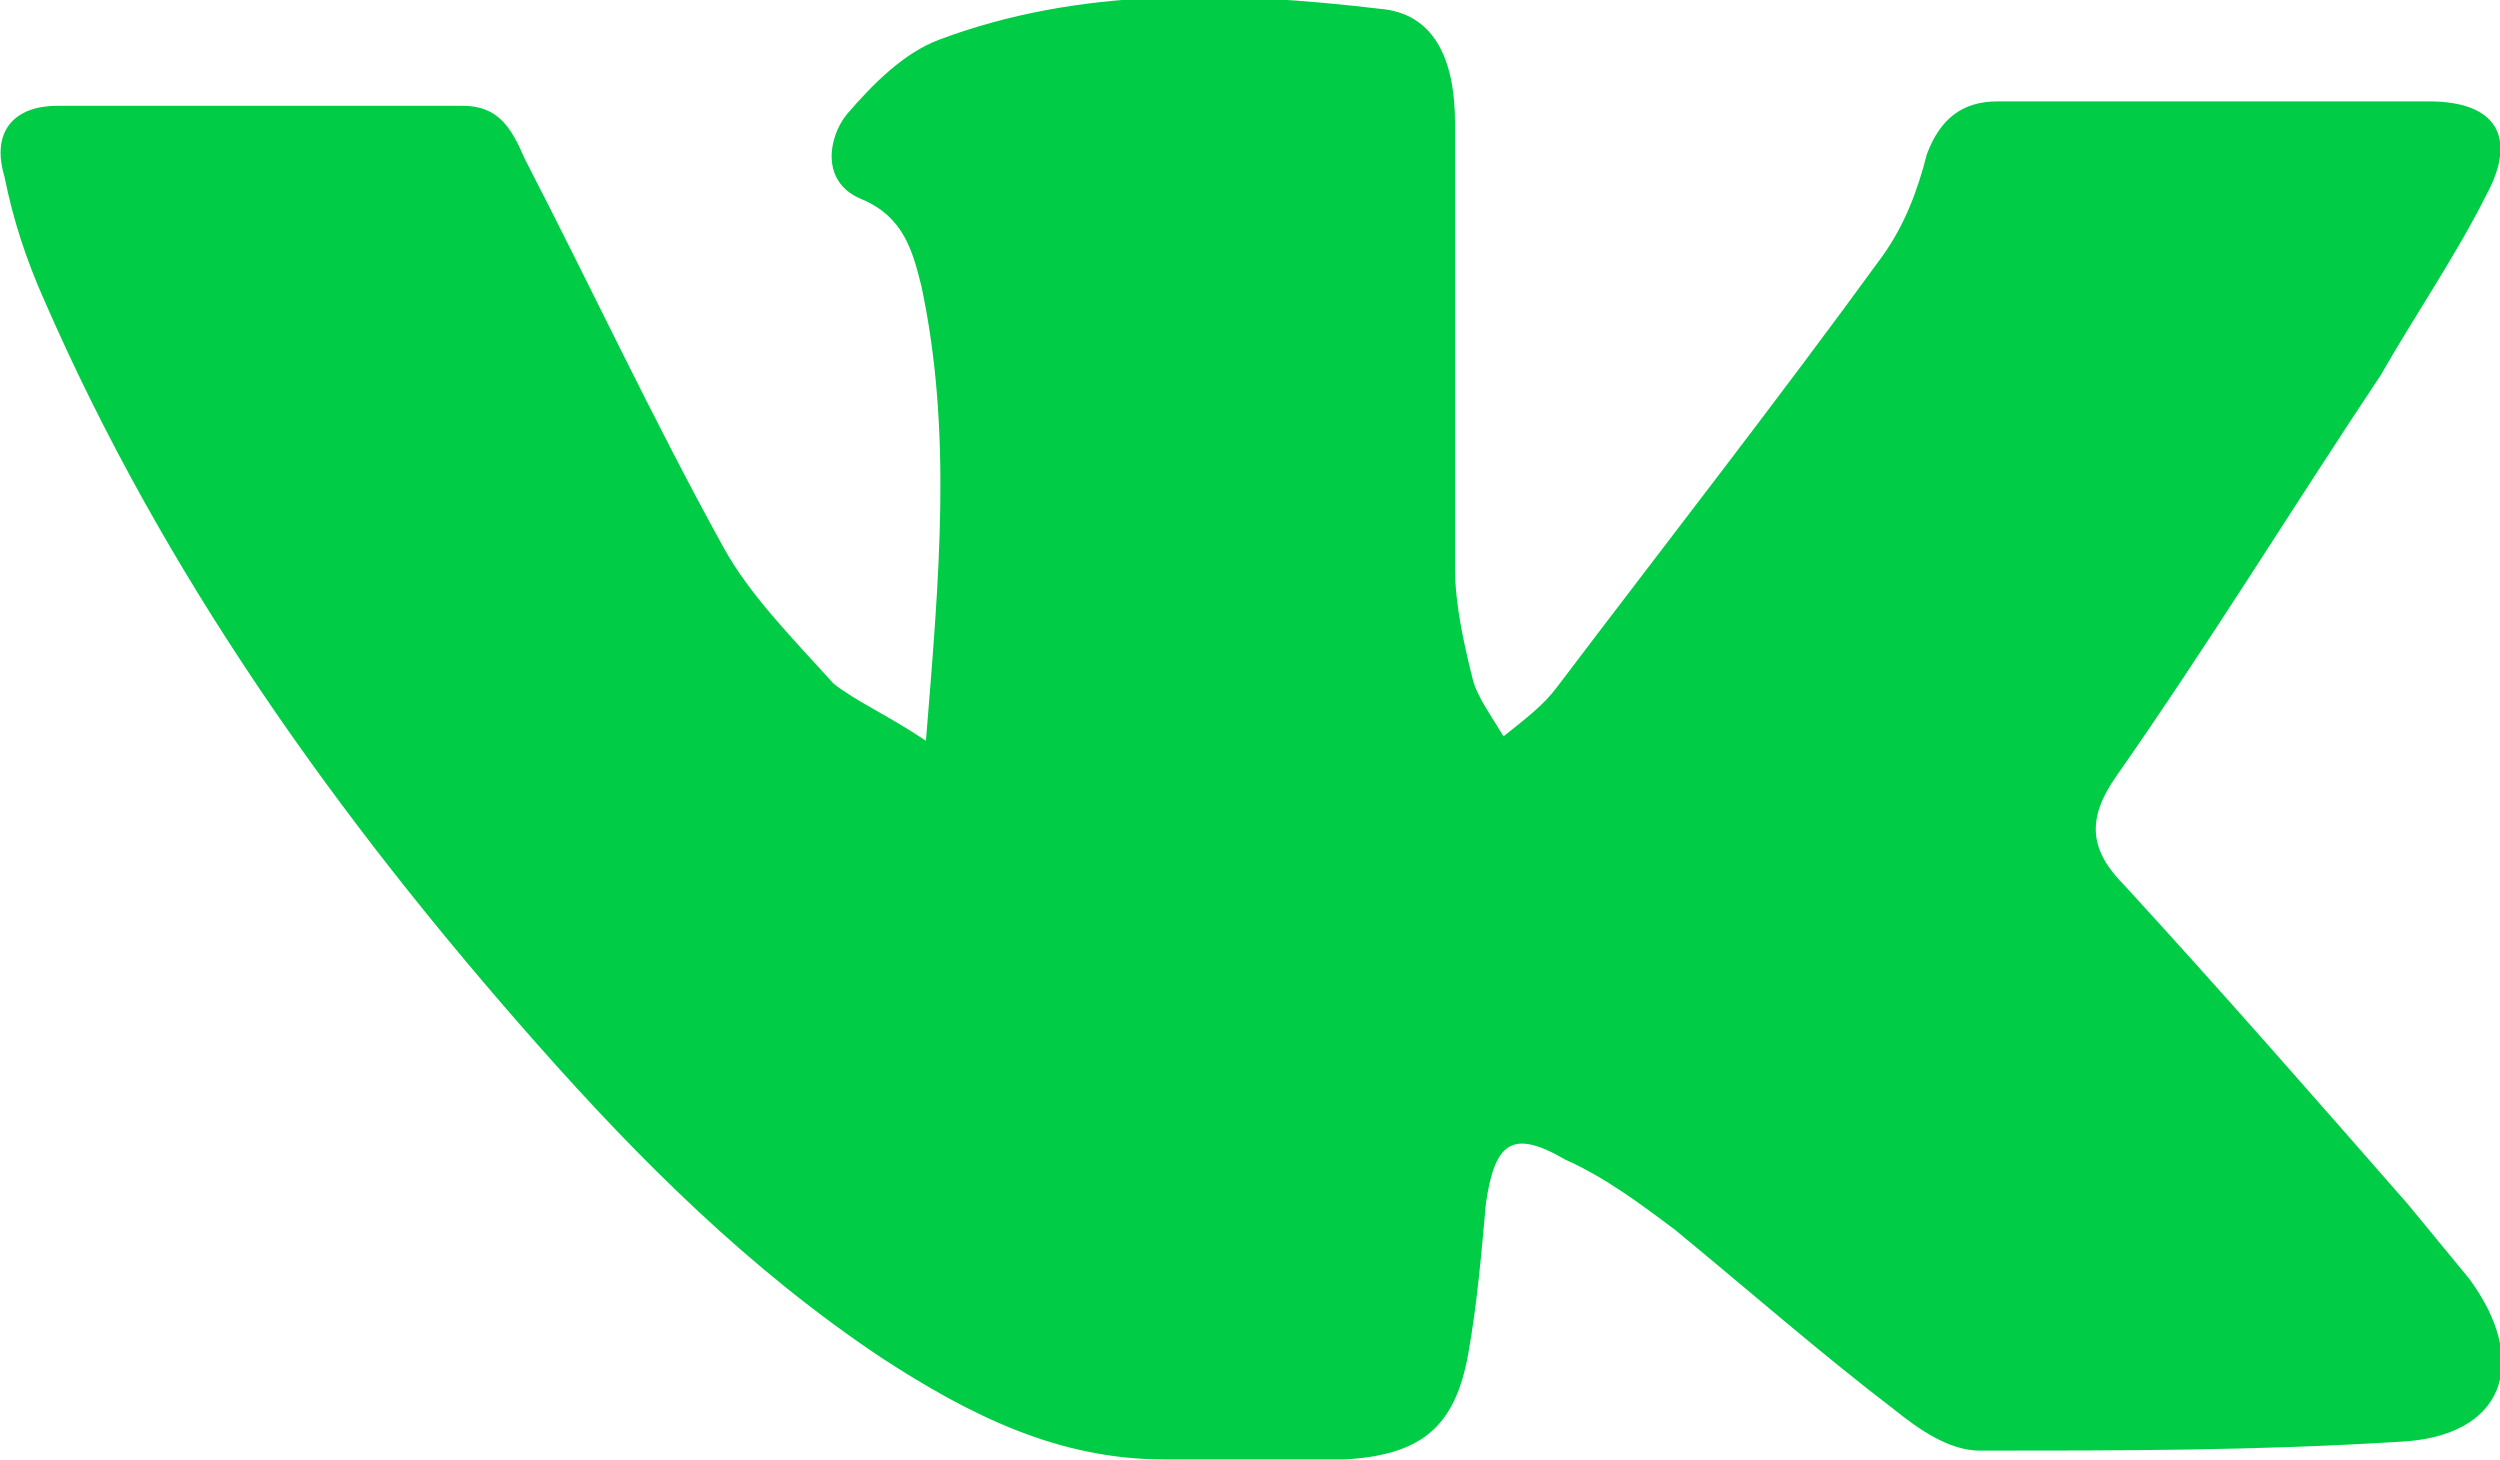
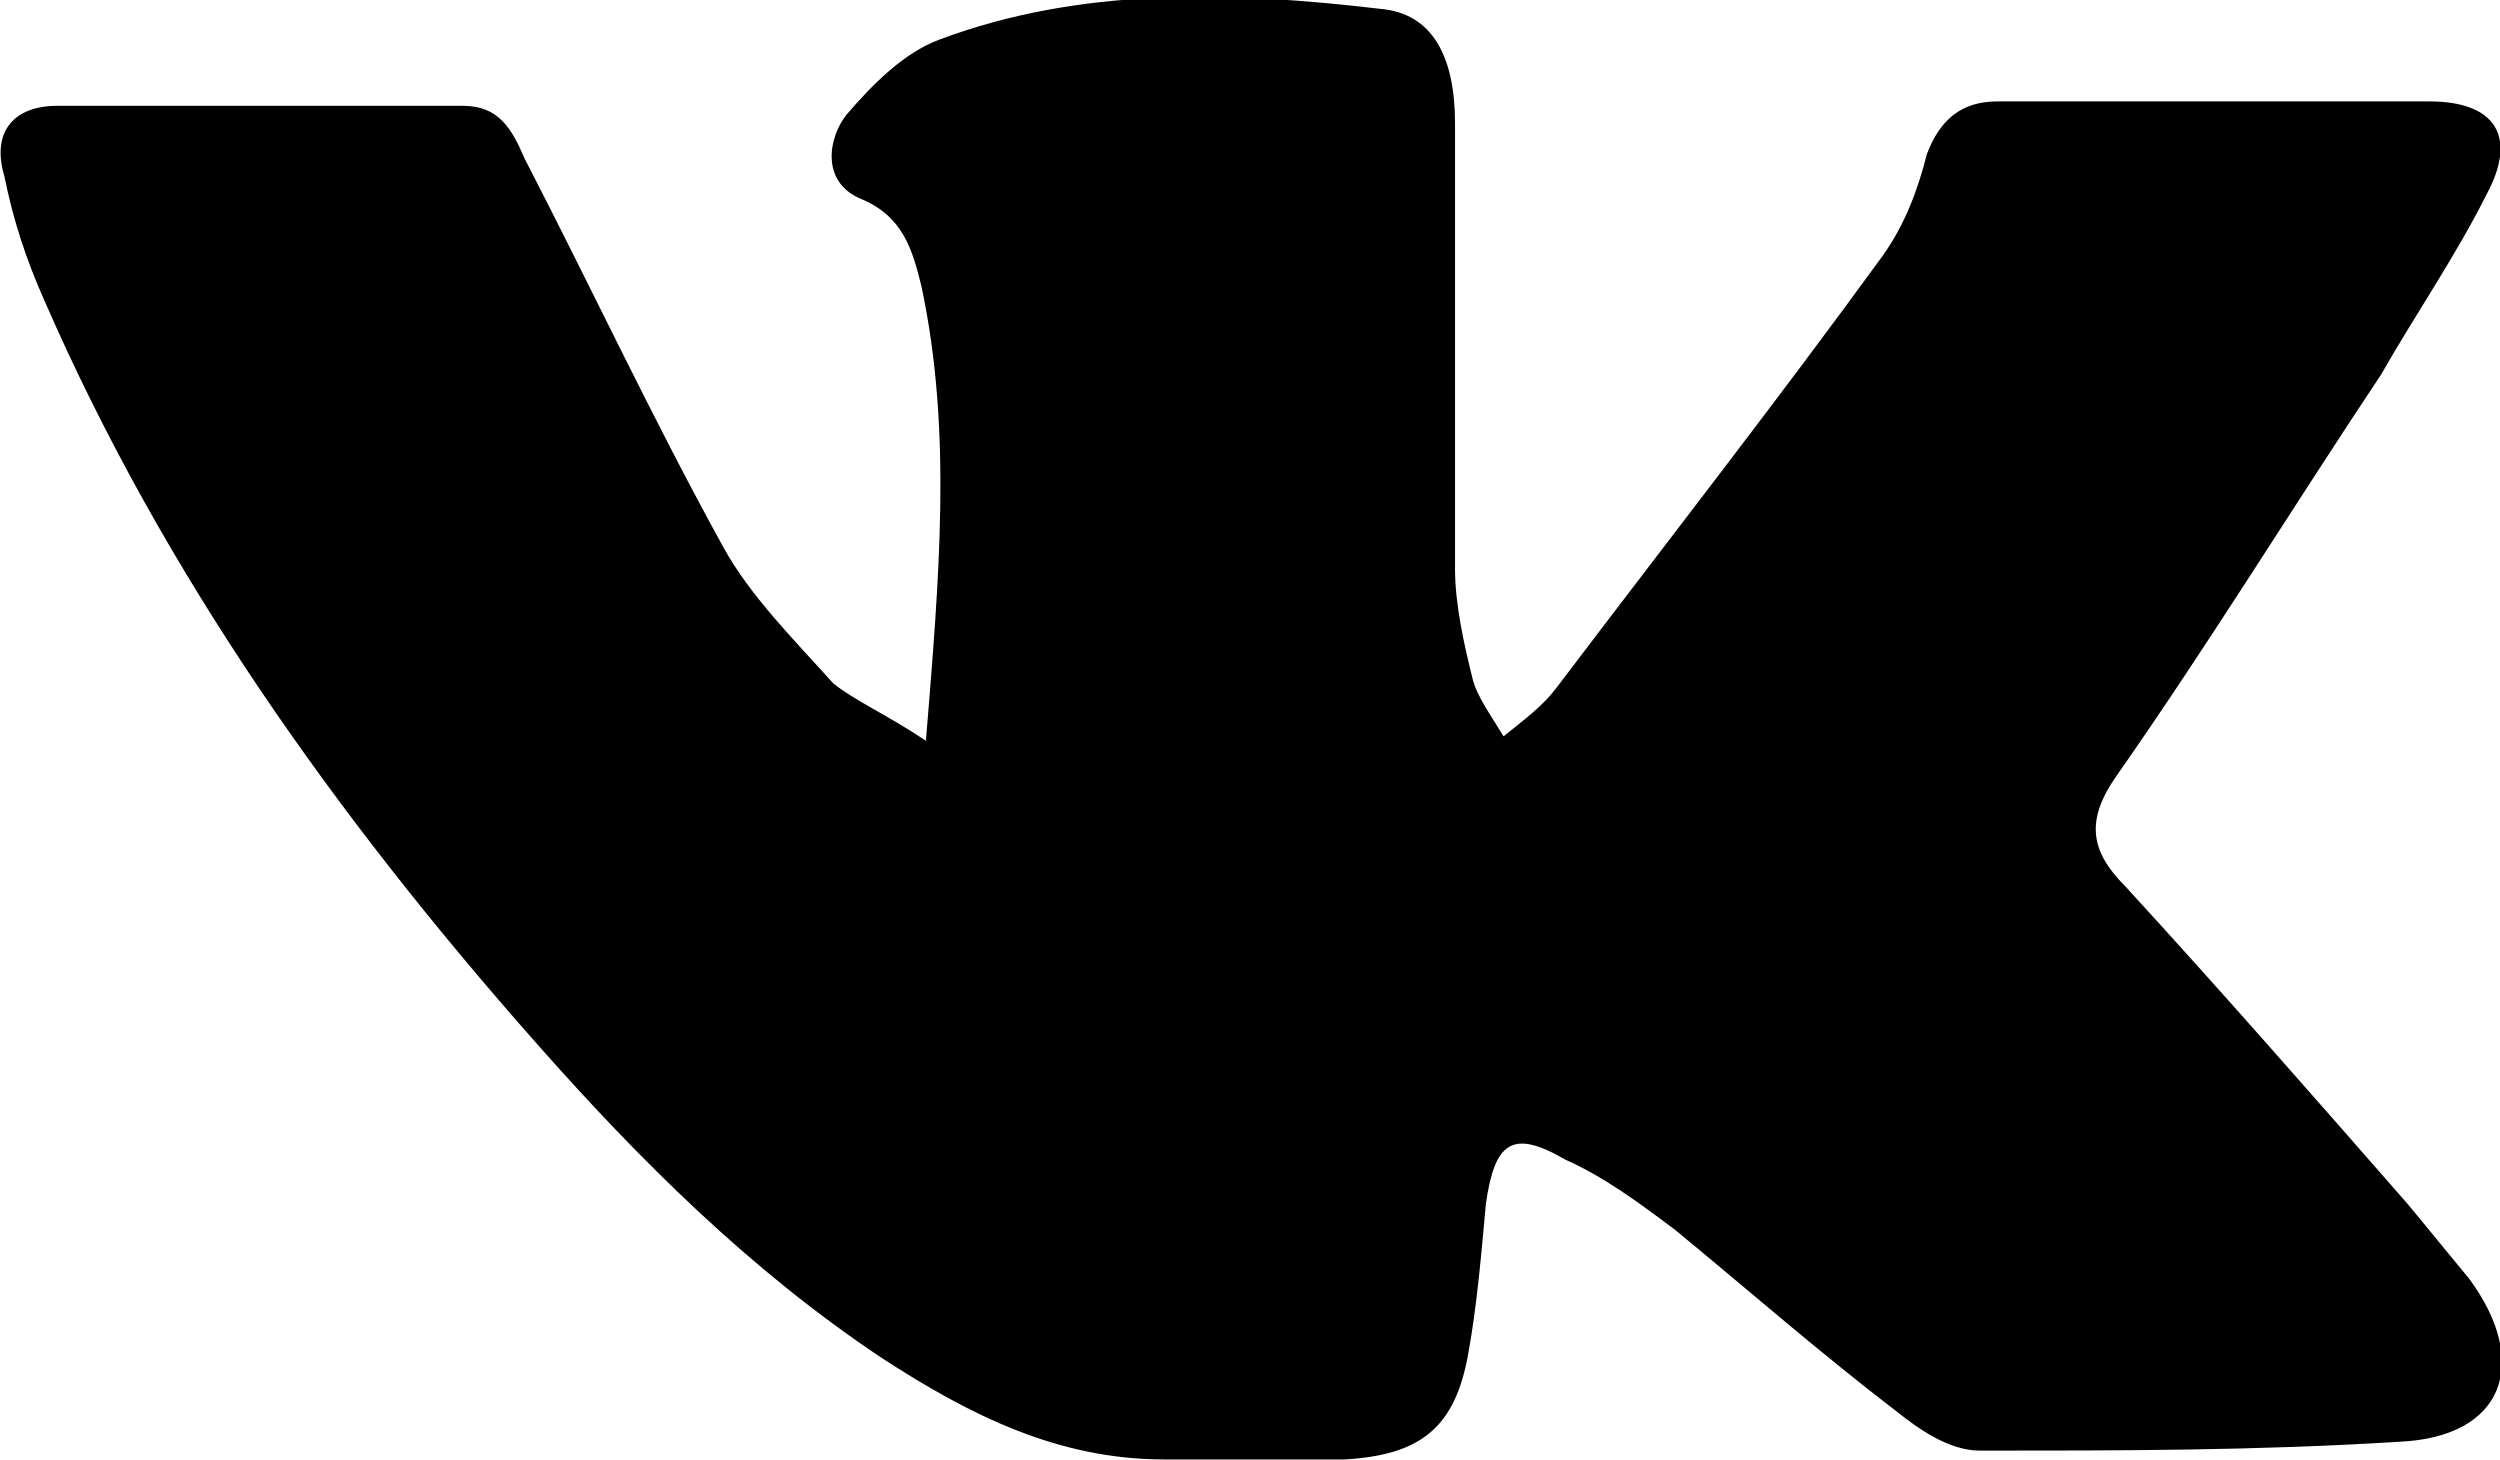
<svg xmlns="http://www.w3.org/2000/svg" version="1.1" id="Слой_1" x="0px" y="0px" viewBox="0 0 56.7 33.1" style="enable-background:new 0 0 56.7 33.1;" xml:space="preserve">
-   <style type="text/css">
- 	.st0{fill:#00CC45;}
- </style>
  <g>
    <path class="st0" d="M21,16.8c0.3-3.7,0.6-7-0.1-10.3c-0.2-0.8-0.4-1.6-1.4-2c-0.9-0.4-0.7-1.4-0.3-1.9c0.6-0.7,1.3-1.4,2.1-1.7   c3.2-1.2,6.6-1.1,10-0.7c1.2,0.1,1.7,1.1,1.7,2.6c0,3.4,0,6.7,0,10.1c0,0.8,0.2,1.7,0.4,2.5c0.1,0.4,0.4,0.8,0.7,1.3   c0.5-0.4,0.9-0.7,1.2-1.1c2.5-3.3,5-6.5,7.4-9.8c0.5-0.7,0.8-1.5,1-2.3c0.3-0.8,0.8-1.2,1.6-1.2c3.3,0,6.5,0,9.8,0   c1.5,0,2,0.8,1.3,2.1c-0.7,1.4-1.6,2.7-2.4,4.1c-2,3-3.9,6.1-6,9.1c-0.7,1-0.6,1.7,0.2,2.5c2.2,2.4,4.3,4.8,6.4,7.2   c0.5,0.6,0.9,1.1,1.4,1.7c1.4,1.9,0.8,3.6-1.6,3.7c-3.2,0.2-6.3,0.2-9.5,0.2c-0.7,0-1.4-0.5-1.9-0.9c-1.7-1.3-3.3-2.7-5-4.1   c-0.8-0.6-1.6-1.2-2.5-1.6c-1.2-0.7-1.6-0.4-1.8,1c-0.1,1.1-0.2,2.3-0.4,3.4c-0.3,1.7-1.1,2.3-2.8,2.4c-1.4,0-2.7,0-4.1,0   c-2.4,0-4.4-1-6.4-2.3c-3-2-5.5-4.5-7.8-7.1C7.6,18.5,3.7,13,1,6.8C0.6,5.9,0.3,5,0.1,4c-0.3-1,0.2-1.6,1.2-1.6c3.1,0,6.1,0,9.2,0   c0.8,0,1.1,0.5,1.4,1.2c1.5,2.9,2.9,5.9,4.5,8.8c0.6,1.1,1.6,2.1,2.5,3.1C19.4,15.9,20.1,16.2,21,16.8z" />
  </g>
</svg>
